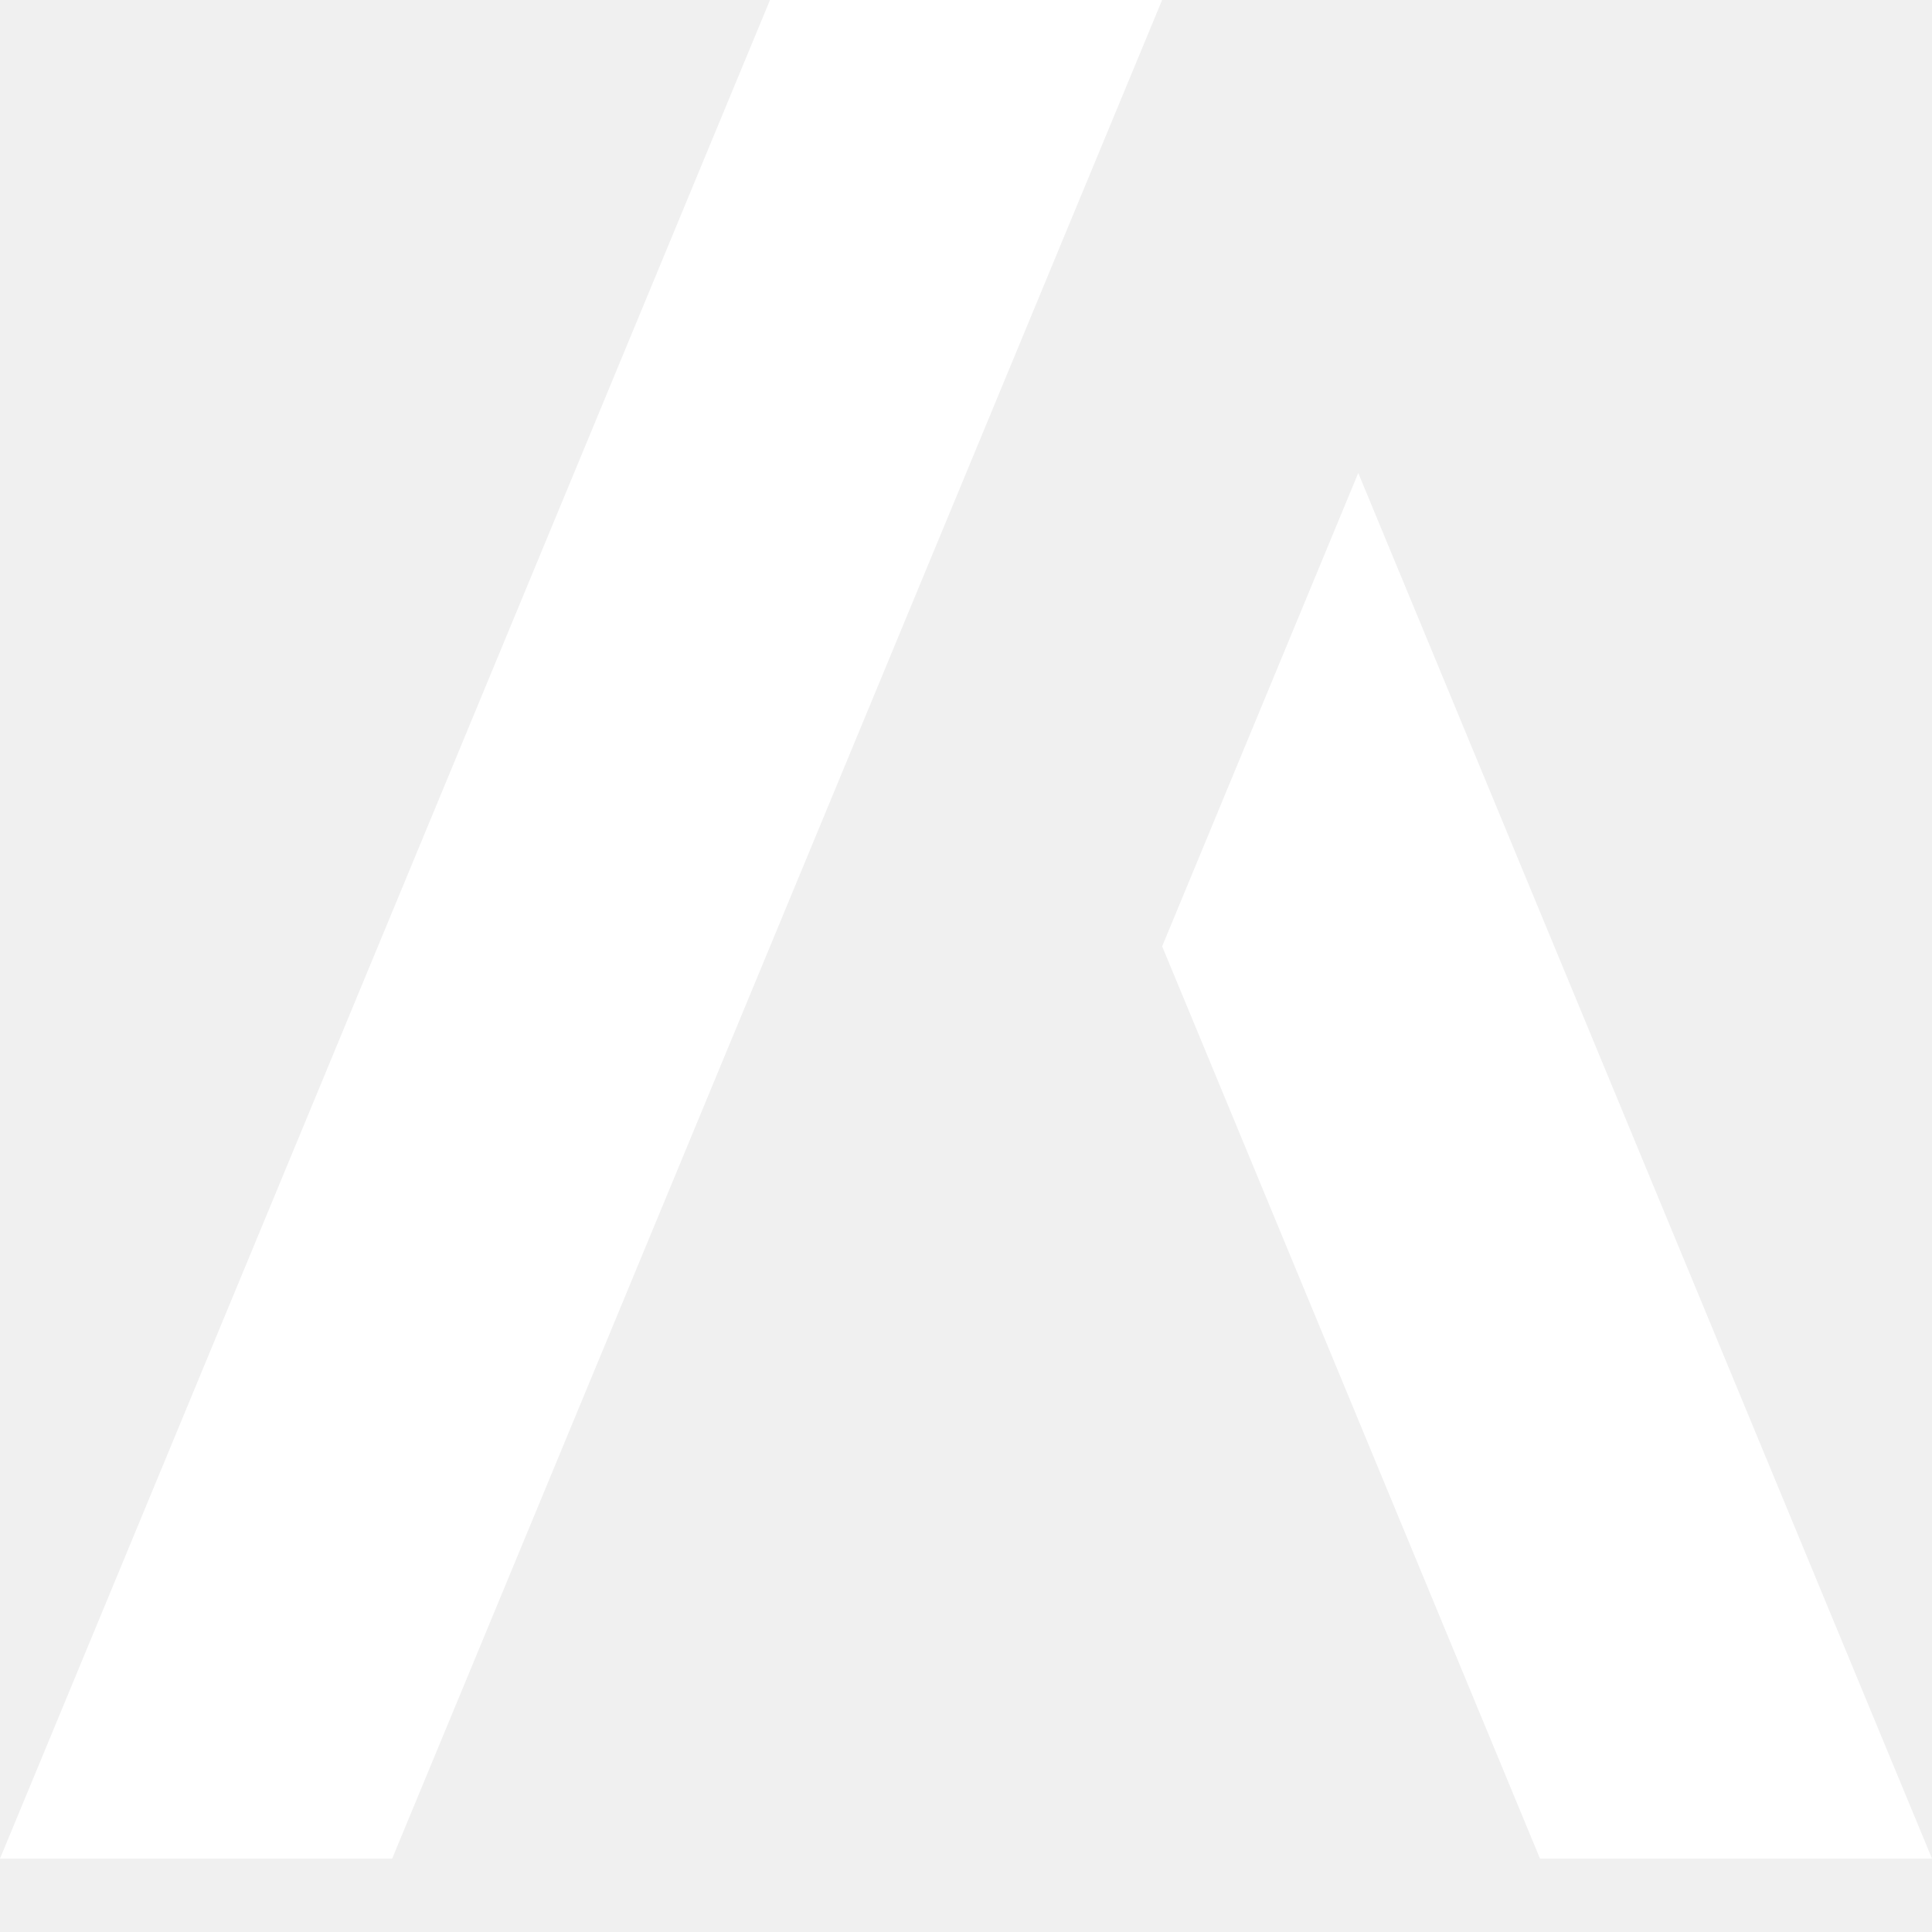
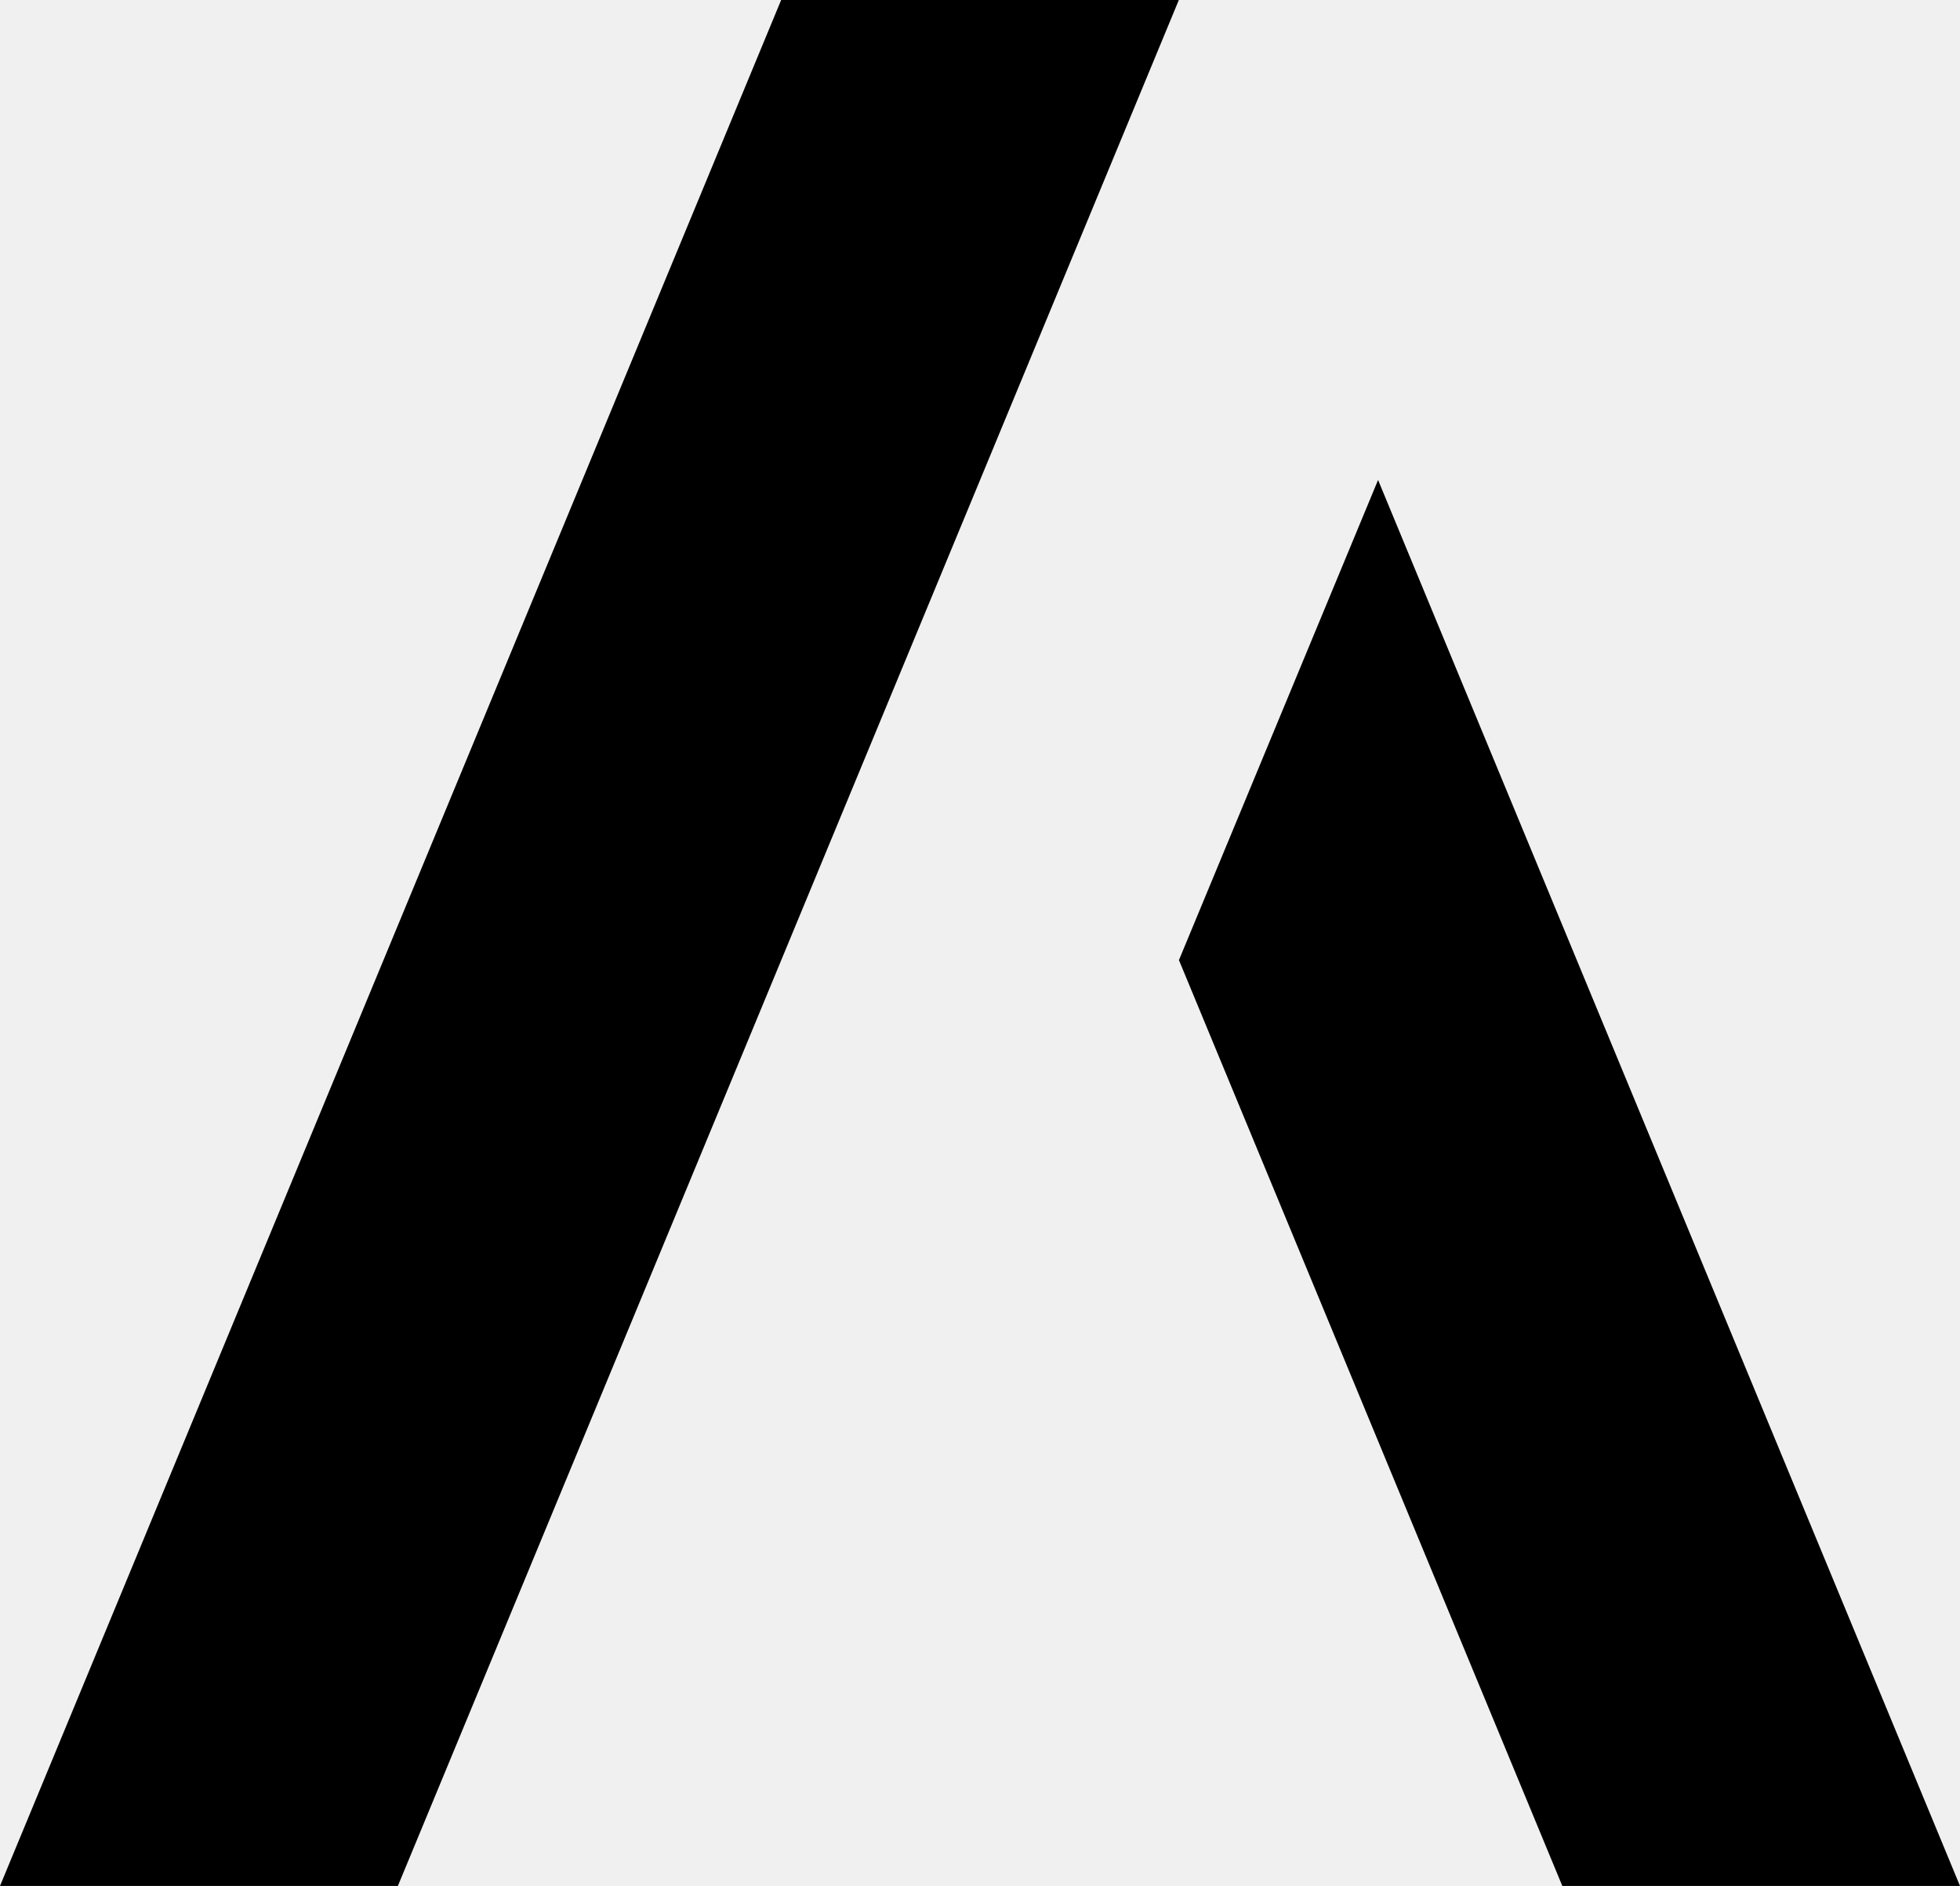
- <svg xmlns="http://www.w3.org/2000/svg" version="1.1" id="Layer_1" x="0px" y="0px" width="60px" height="60px" viewBox="0 0 60 60" enable-background="new 0 0 60 60" xml:space="preserve">
-   <polygon fill="#FFFFFF" points="23.913,0 0,57.721 12.179,57.721 36.09,0 " />
-   <polygon fill="#FFFFFF" points="60,57.721 42.182,14.689 36.092,29.389 47.826,57.721 " />
+ <svg xmlns="http://www.w3.org/2000/svg" version="1.1" id="Layer_1" x="0px" y="0px" width="40px" height="38.479px" viewBox="0 0 40 38.479" enable-background="new 0 0 40 38.479" xml:space="preserve">
+   <polygon points="15.942,0 0,38.479 8.12,38.479 24.058,0 " />
+   <polygon points="40,38.479 28.124,9.793 24.06,19.589 31.884,38.479 " />
</svg>
